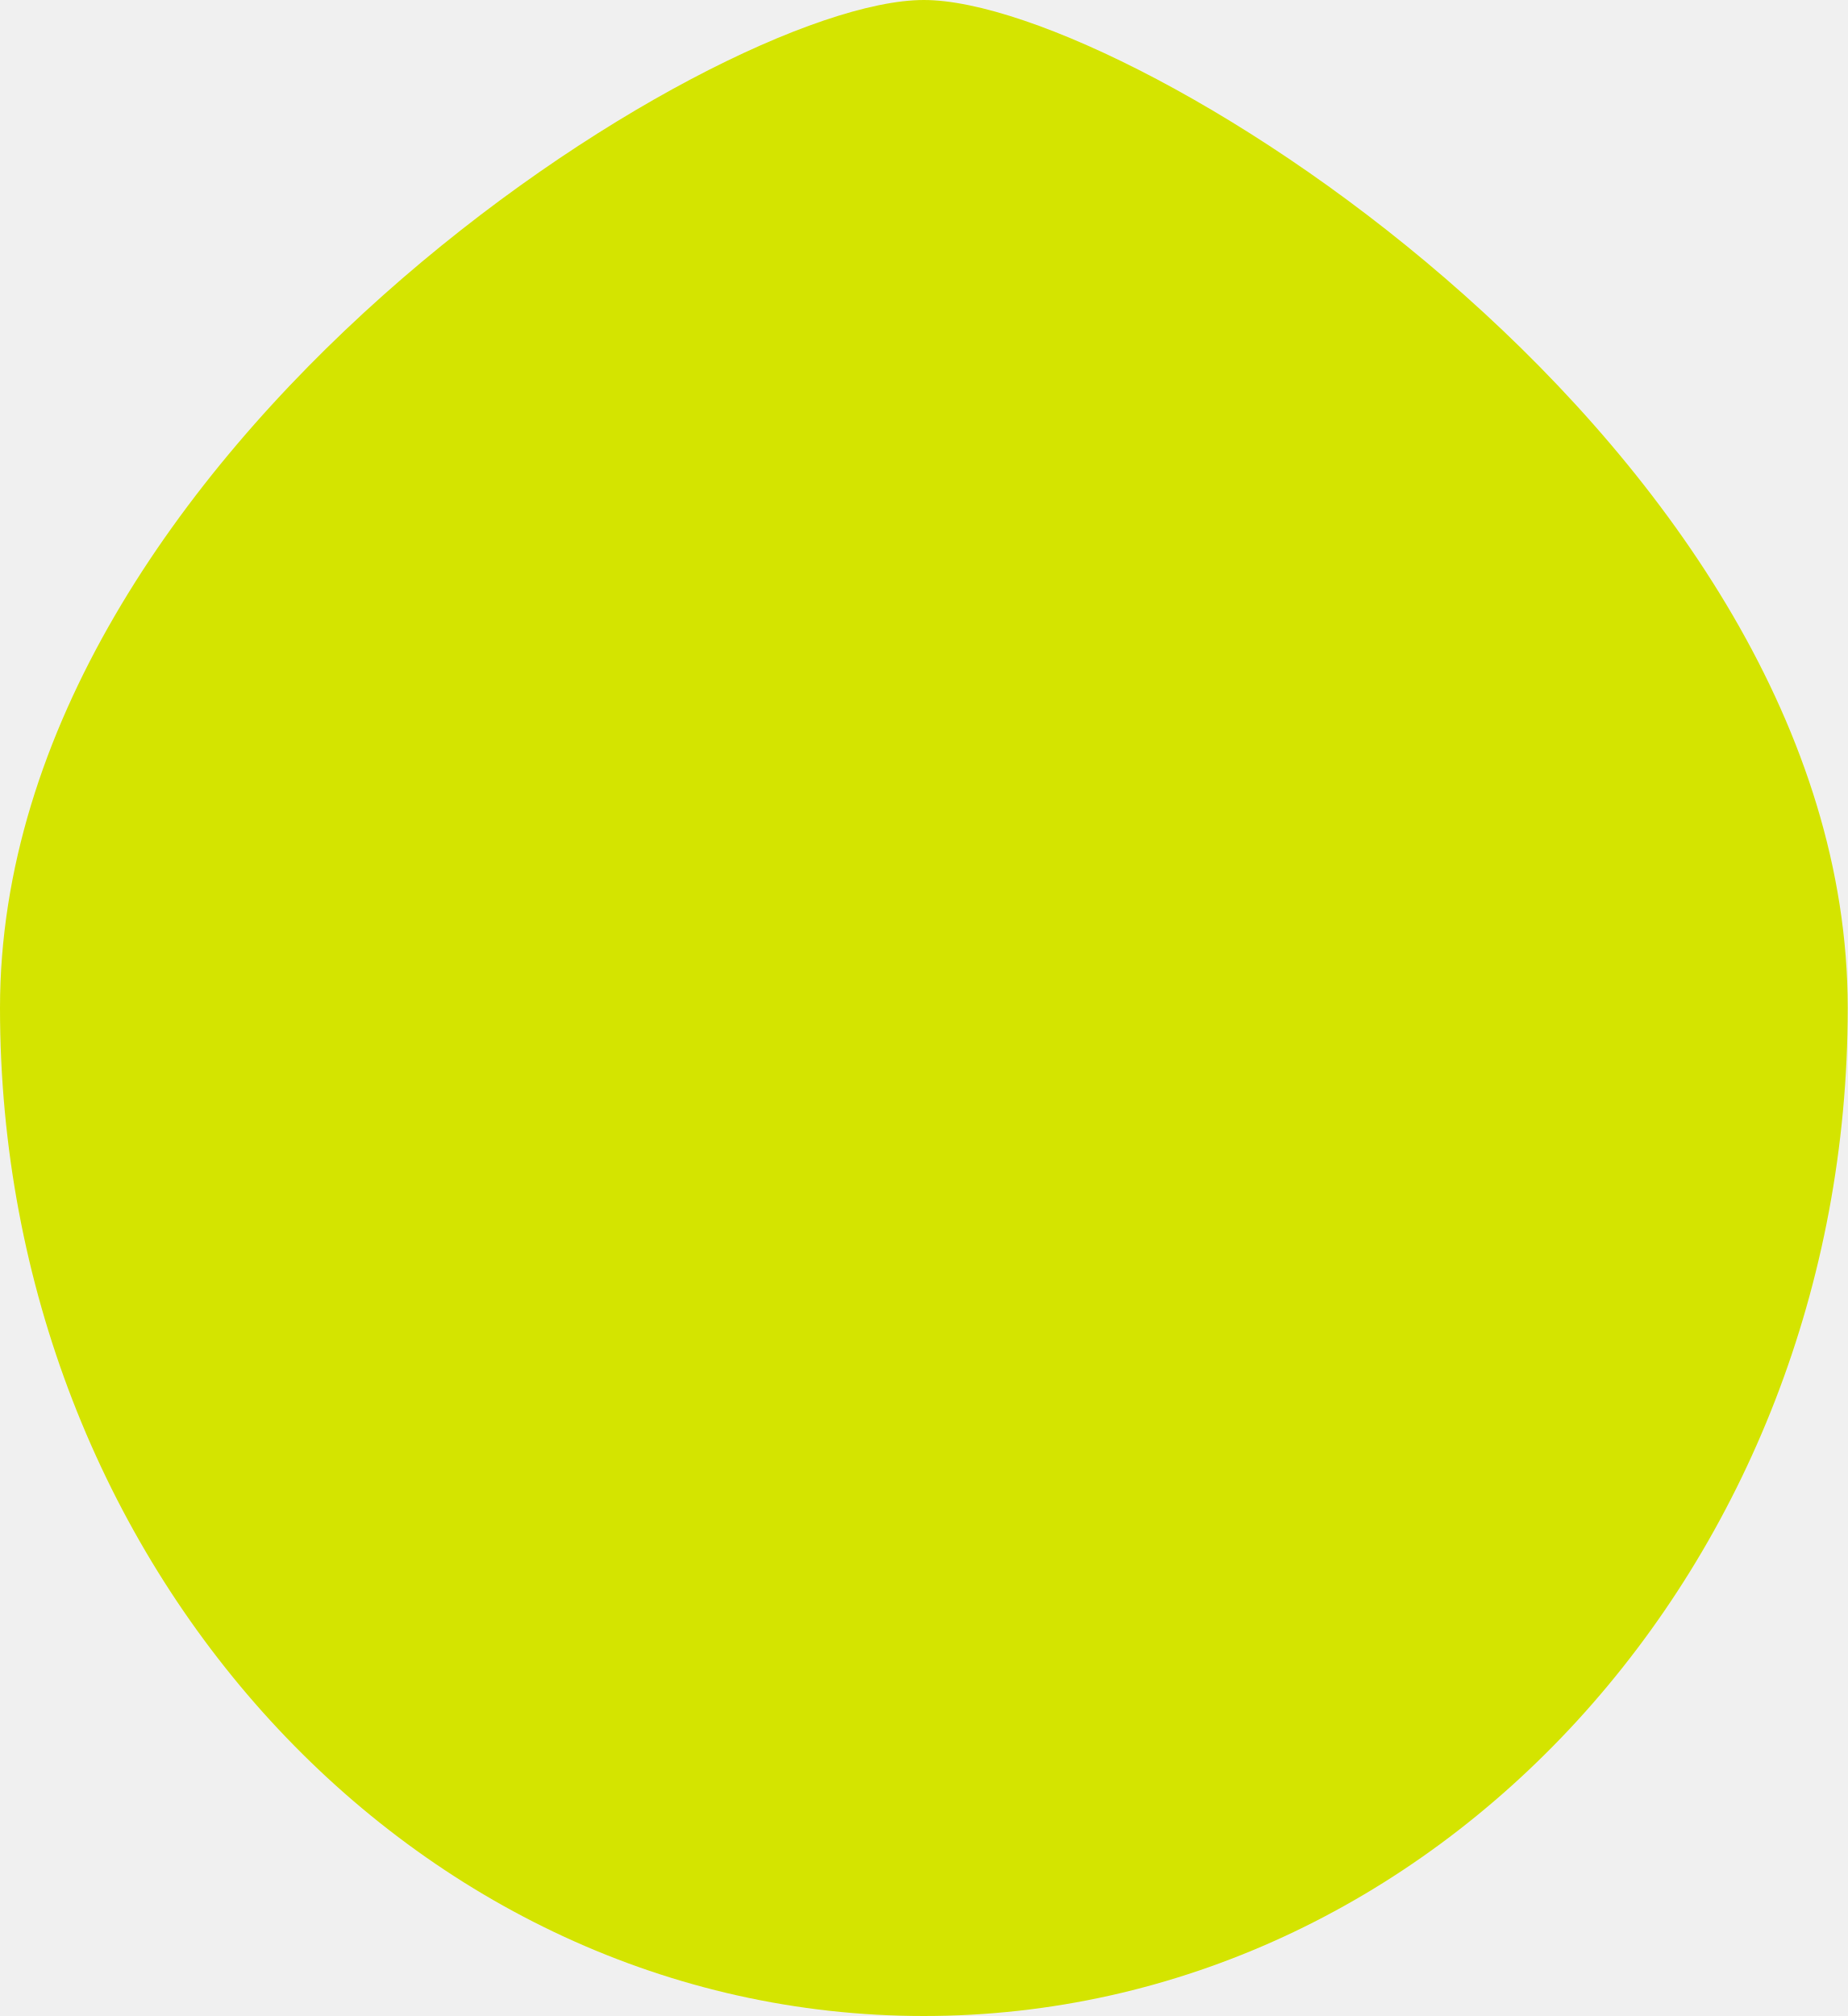
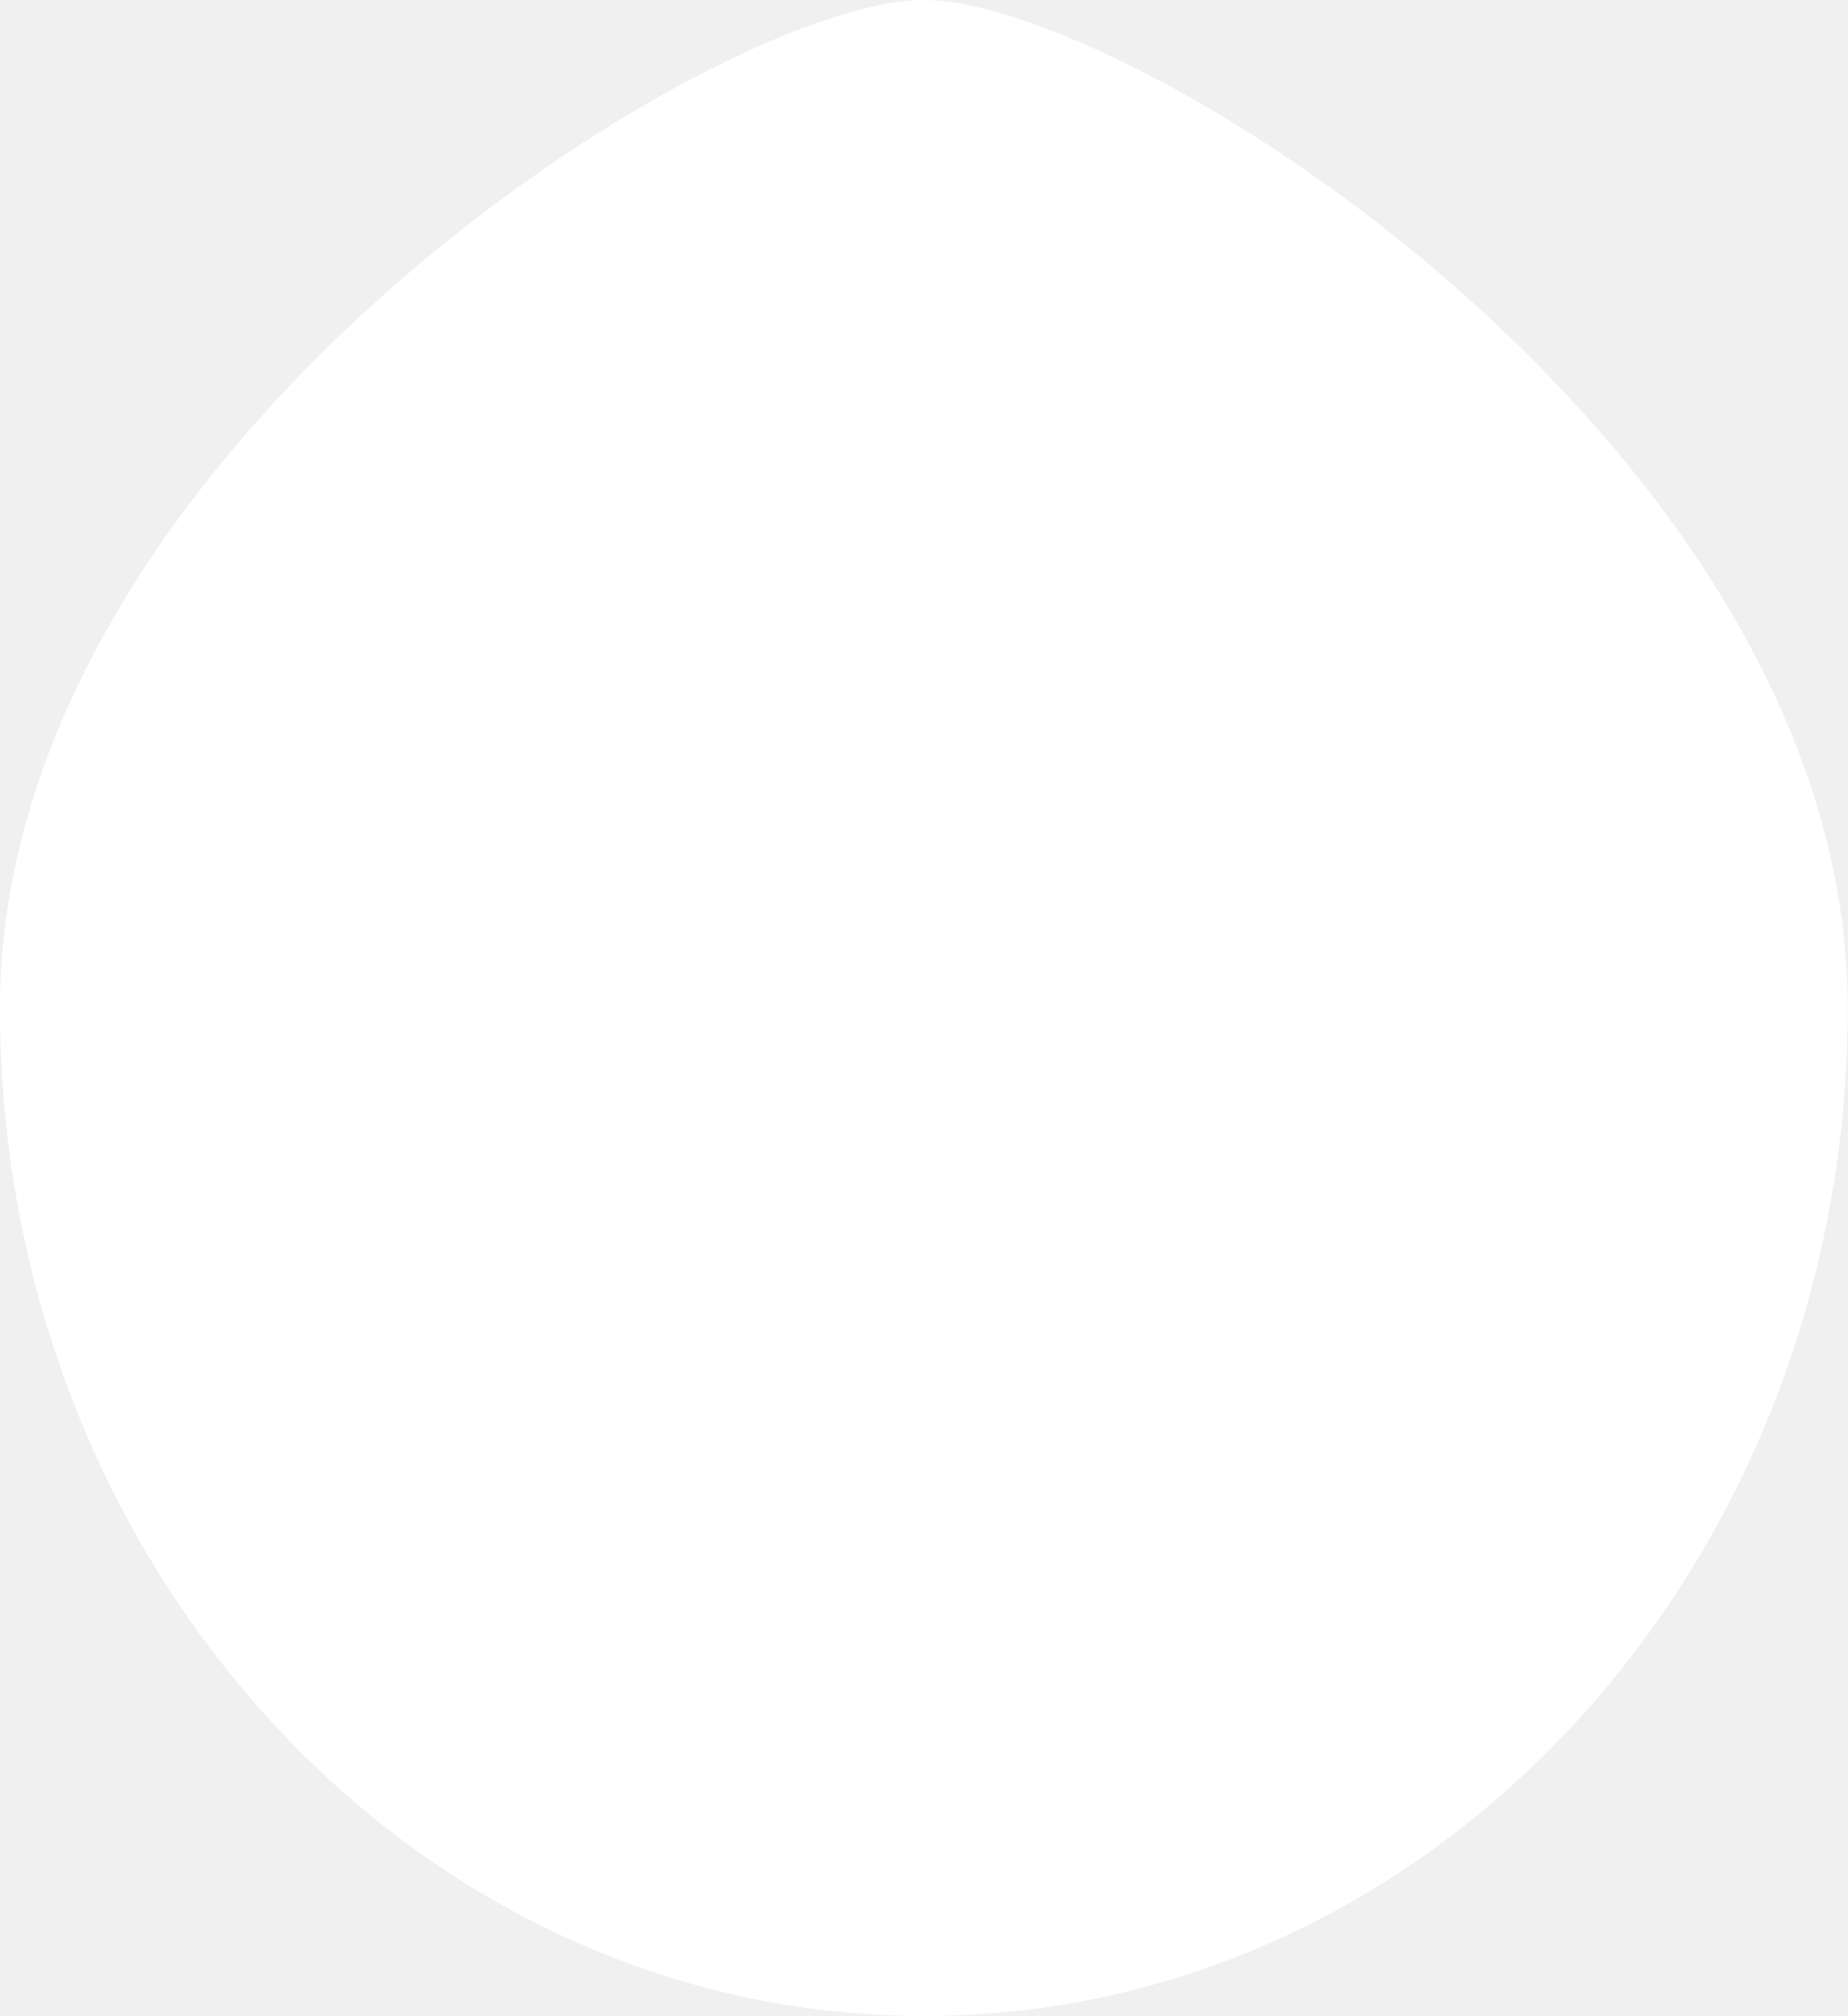
<svg xmlns="http://www.w3.org/2000/svg" preserveAspectRatio="none" overflow="visible" style="display: block;" width="11" height="12" viewBox="0 0 11 12" fill="none">
-   <path id="Ellipse 34" d="M11 6C11 9.314 8.538 12 5.5 12C2.462 12 0 9.314 0 6C0 2.686 4.25 -2.02597e-10 5.5 0C6.75 2.02597e-10 11 2.686 11 6Z" fill="#D4E400" />
+   <path id="Ellipse 34" d="M11 6C11 9.314 8.538 12 5.5 12C2.462 12 0 9.314 0 6C0 2.686 4.25 -2.02597e-10 5.5 0C6.75 2.02597e-10 11 2.686 11 6Z" fill="#FFFFFF" />
</svg>
